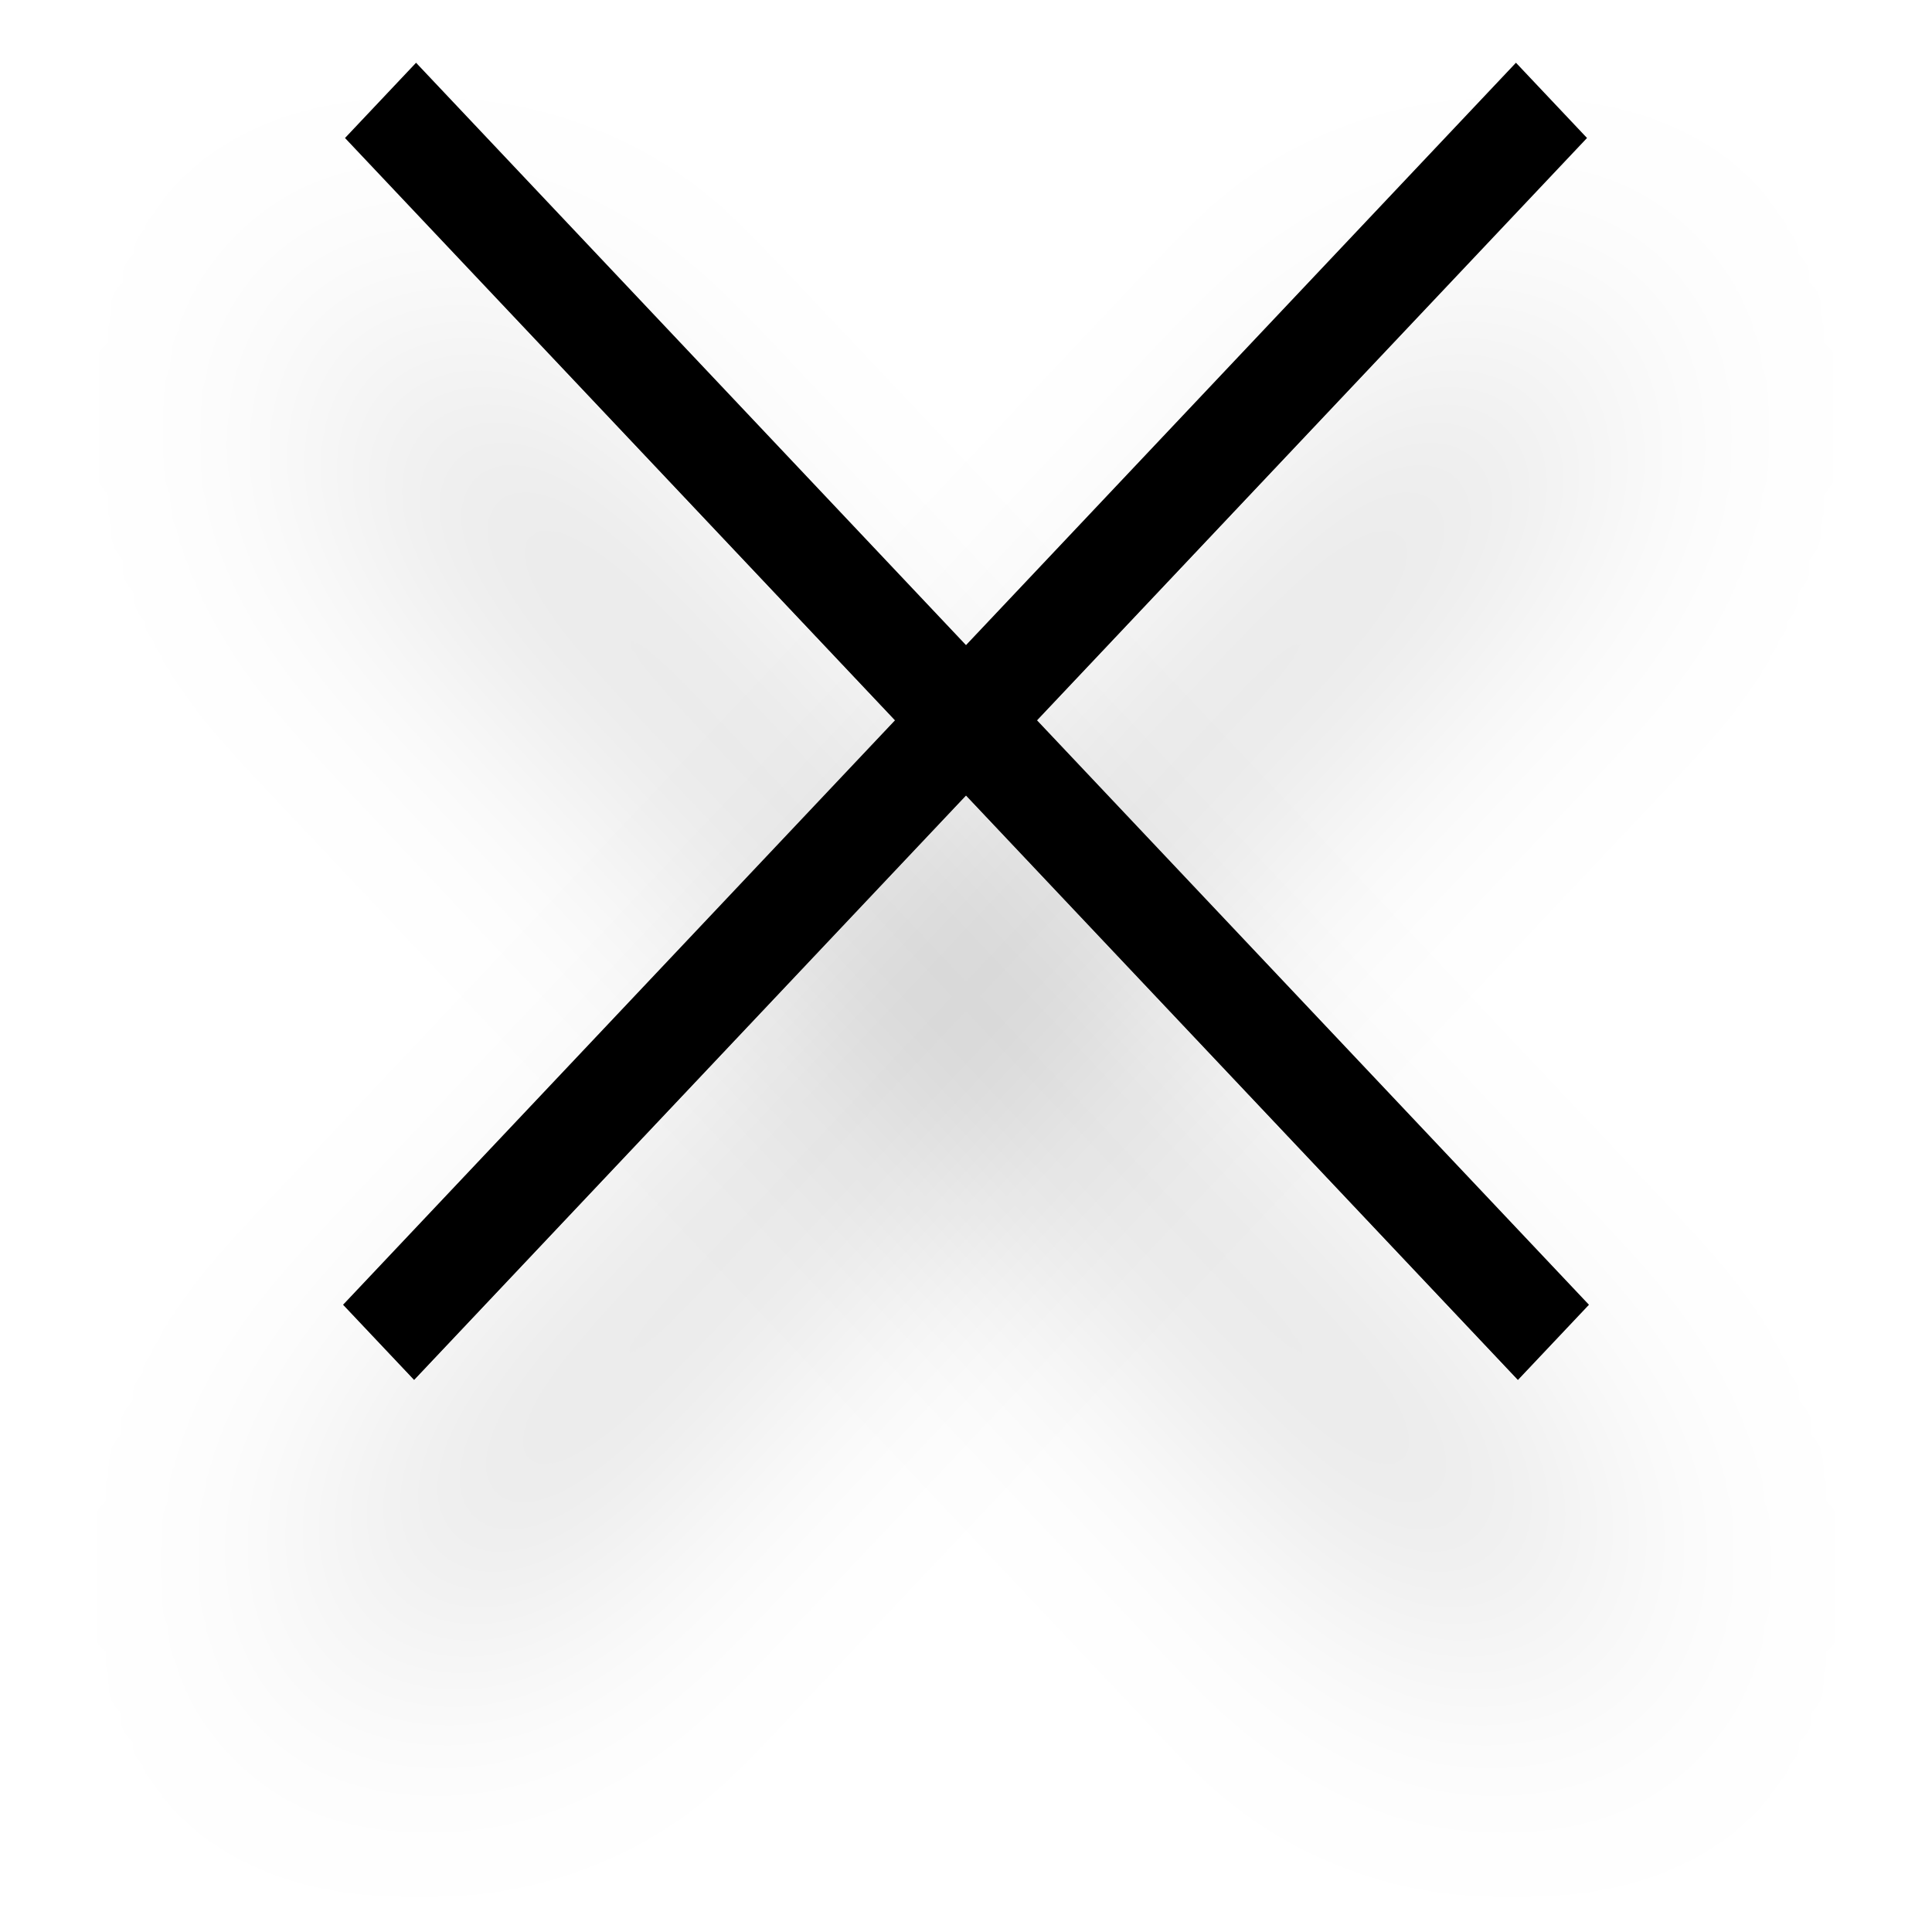
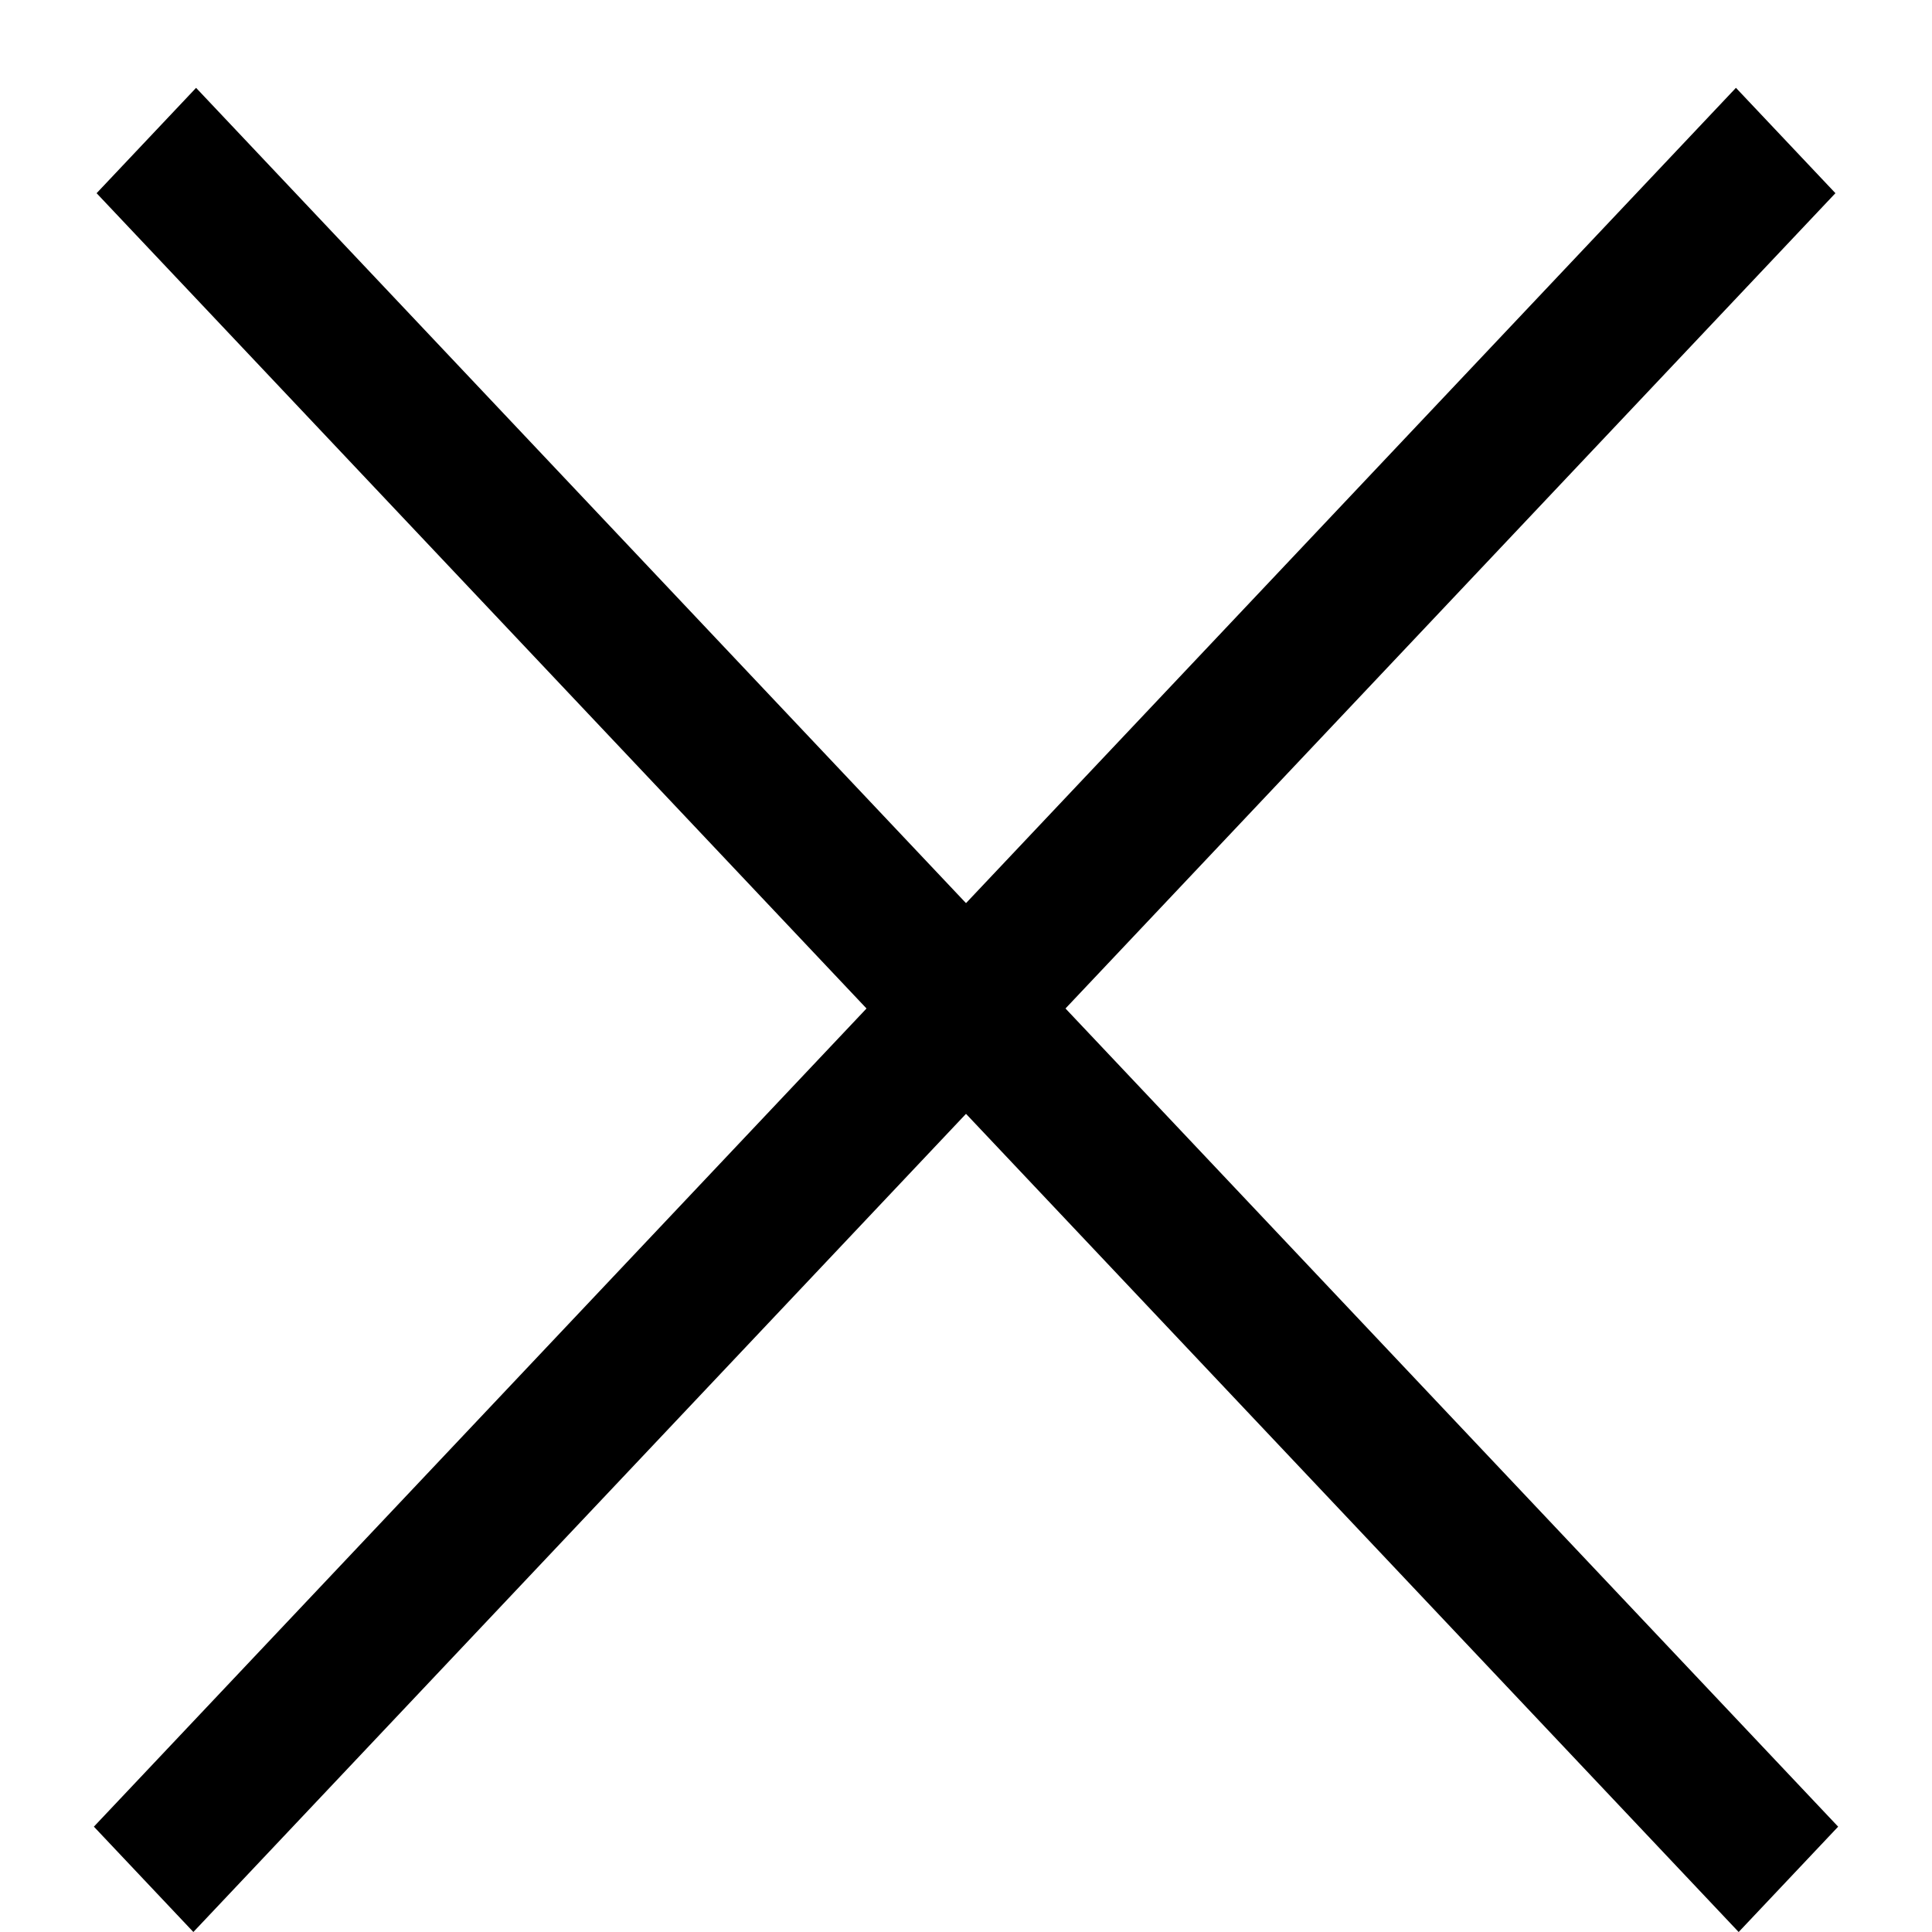
- <svg xmlns="http://www.w3.org/2000/svg" width="28" height="28" viewBox="0 0 28 28" fill="none">
-   <g filter="url(#filter0_d_37030_435)">
-     <line y1="-0.75" x2="24.758" y2="-0.75" transform="matrix(0.686589 -0.727046 0.686589 0.727046 6.00171 20)" stroke="black" stroke-width="1.5" />
-   </g>
-   <g filter="url(#filter1_d_37030_435)">
-     <line y1="-0.75" x2="24.758" y2="-0.75" transform="matrix(0.686589 0.727046 -0.686589 0.727046 5 2)" stroke="black" stroke-width="1.5" />
-   </g>
-   <defs>
-     <filter id="filter0_d_37030_435" x="0.972" y="0.909" width="26.028" height="27.091" filterUnits="userSpaceOnUse" color-interpolation-filters="sRGB">
-       <feFlood flood-opacity="0" result="BackgroundImageFix" />
-       <feColorMatrix in="SourceAlpha" type="matrix" values="0 0 0 0 0 0 0 0 0 0 0 0 0 0 0 0 0 0 127 0" result="hardAlpha" />
-       <feOffset dy="4" />
-       <feGaussianBlur stdDeviation="2" />
-       <feComposite in2="hardAlpha" operator="out" />
-       <feColorMatrix type="matrix" values="0 0 0 0 0 0 0 0 0 0 0 0 0 0 0 0 0 0 0.25 0" />
-       <feBlend mode="normal" in2="BackgroundImageFix" result="effect1_dropShadow_37030_435" />
-       <feBlend mode="normal" in="SourceGraphic" in2="effect1_dropShadow_37030_435" result="shape" />
-     </filter>
-     <filter id="filter1_d_37030_435" x="1" y="0.909" width="26.028" height="27.091" filterUnits="userSpaceOnUse" color-interpolation-filters="sRGB">
-       <feFlood flood-opacity="0" result="BackgroundImageFix" />
-       <feColorMatrix in="SourceAlpha" type="matrix" values="0 0 0 0 0 0 0 0 0 0 0 0 0 0 0 0 0 0 127 0" result="hardAlpha" />
-       <feOffset dy="4" />
-       <feGaussianBlur stdDeviation="2" />
-       <feComposite in2="hardAlpha" operator="out" />
-       <feColorMatrix type="matrix" values="0 0 0 0 0 0 0 0 0 0 0 0 0 0 0 0 0 0 0.25 0" />
-       <feBlend mode="normal" in2="BackgroundImageFix" result="effect1_dropShadow_37030_435" />
-       <feBlend mode="normal" in="SourceGraphic" in2="effect1_dropShadow_37030_435" result="shape" />
-     </filter>
-   </defs>
+ <svg xmlns="http://www.w3.org/2000/svg" width="20" height="20" viewBox="0 0 20 20" fill="none">
+   <line y1="-0.75" x2="24.758" y2="-0.75" transform="matrix(0.686589 -0.727046 0.686589 0.727046 2.00171 20)" stroke="black" stroke-width="1.5" />
+   <line y1="-0.75" x2="24.758" y2="-0.75" transform="matrix(0.686589 0.727046 -0.686589 0.727046 1 2)" stroke="black" stroke-width="1.5" />
</svg>
